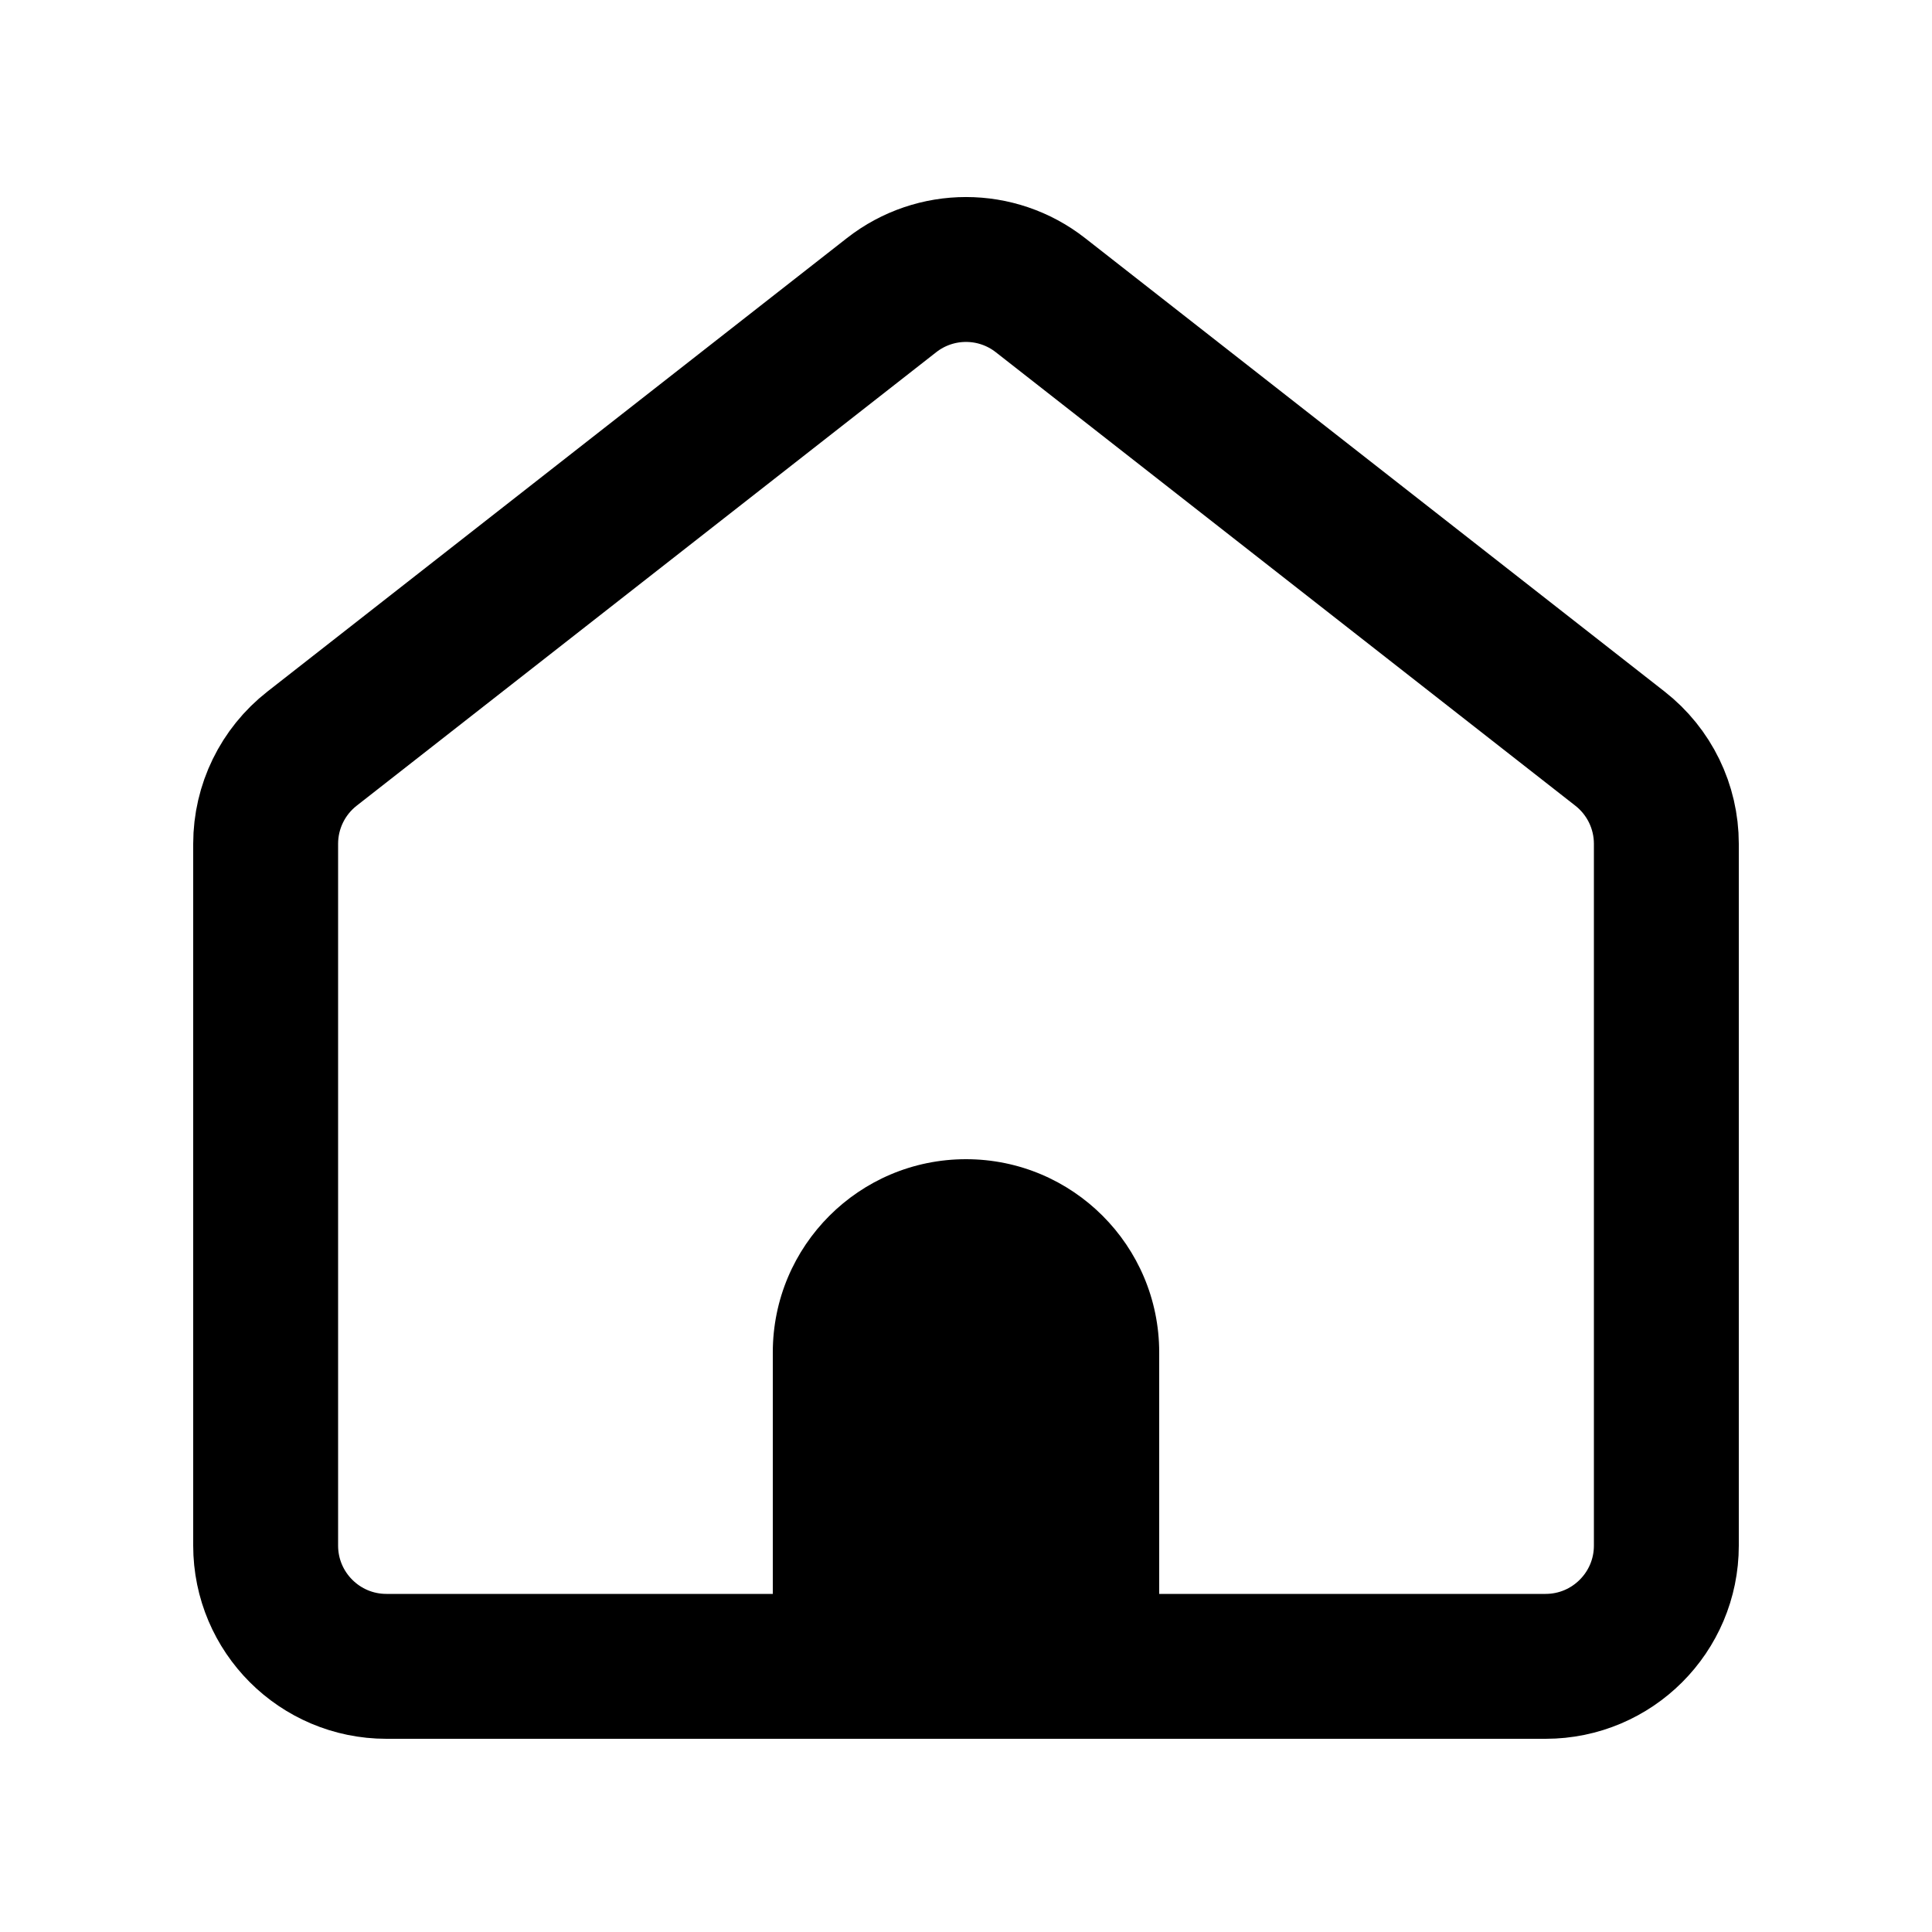
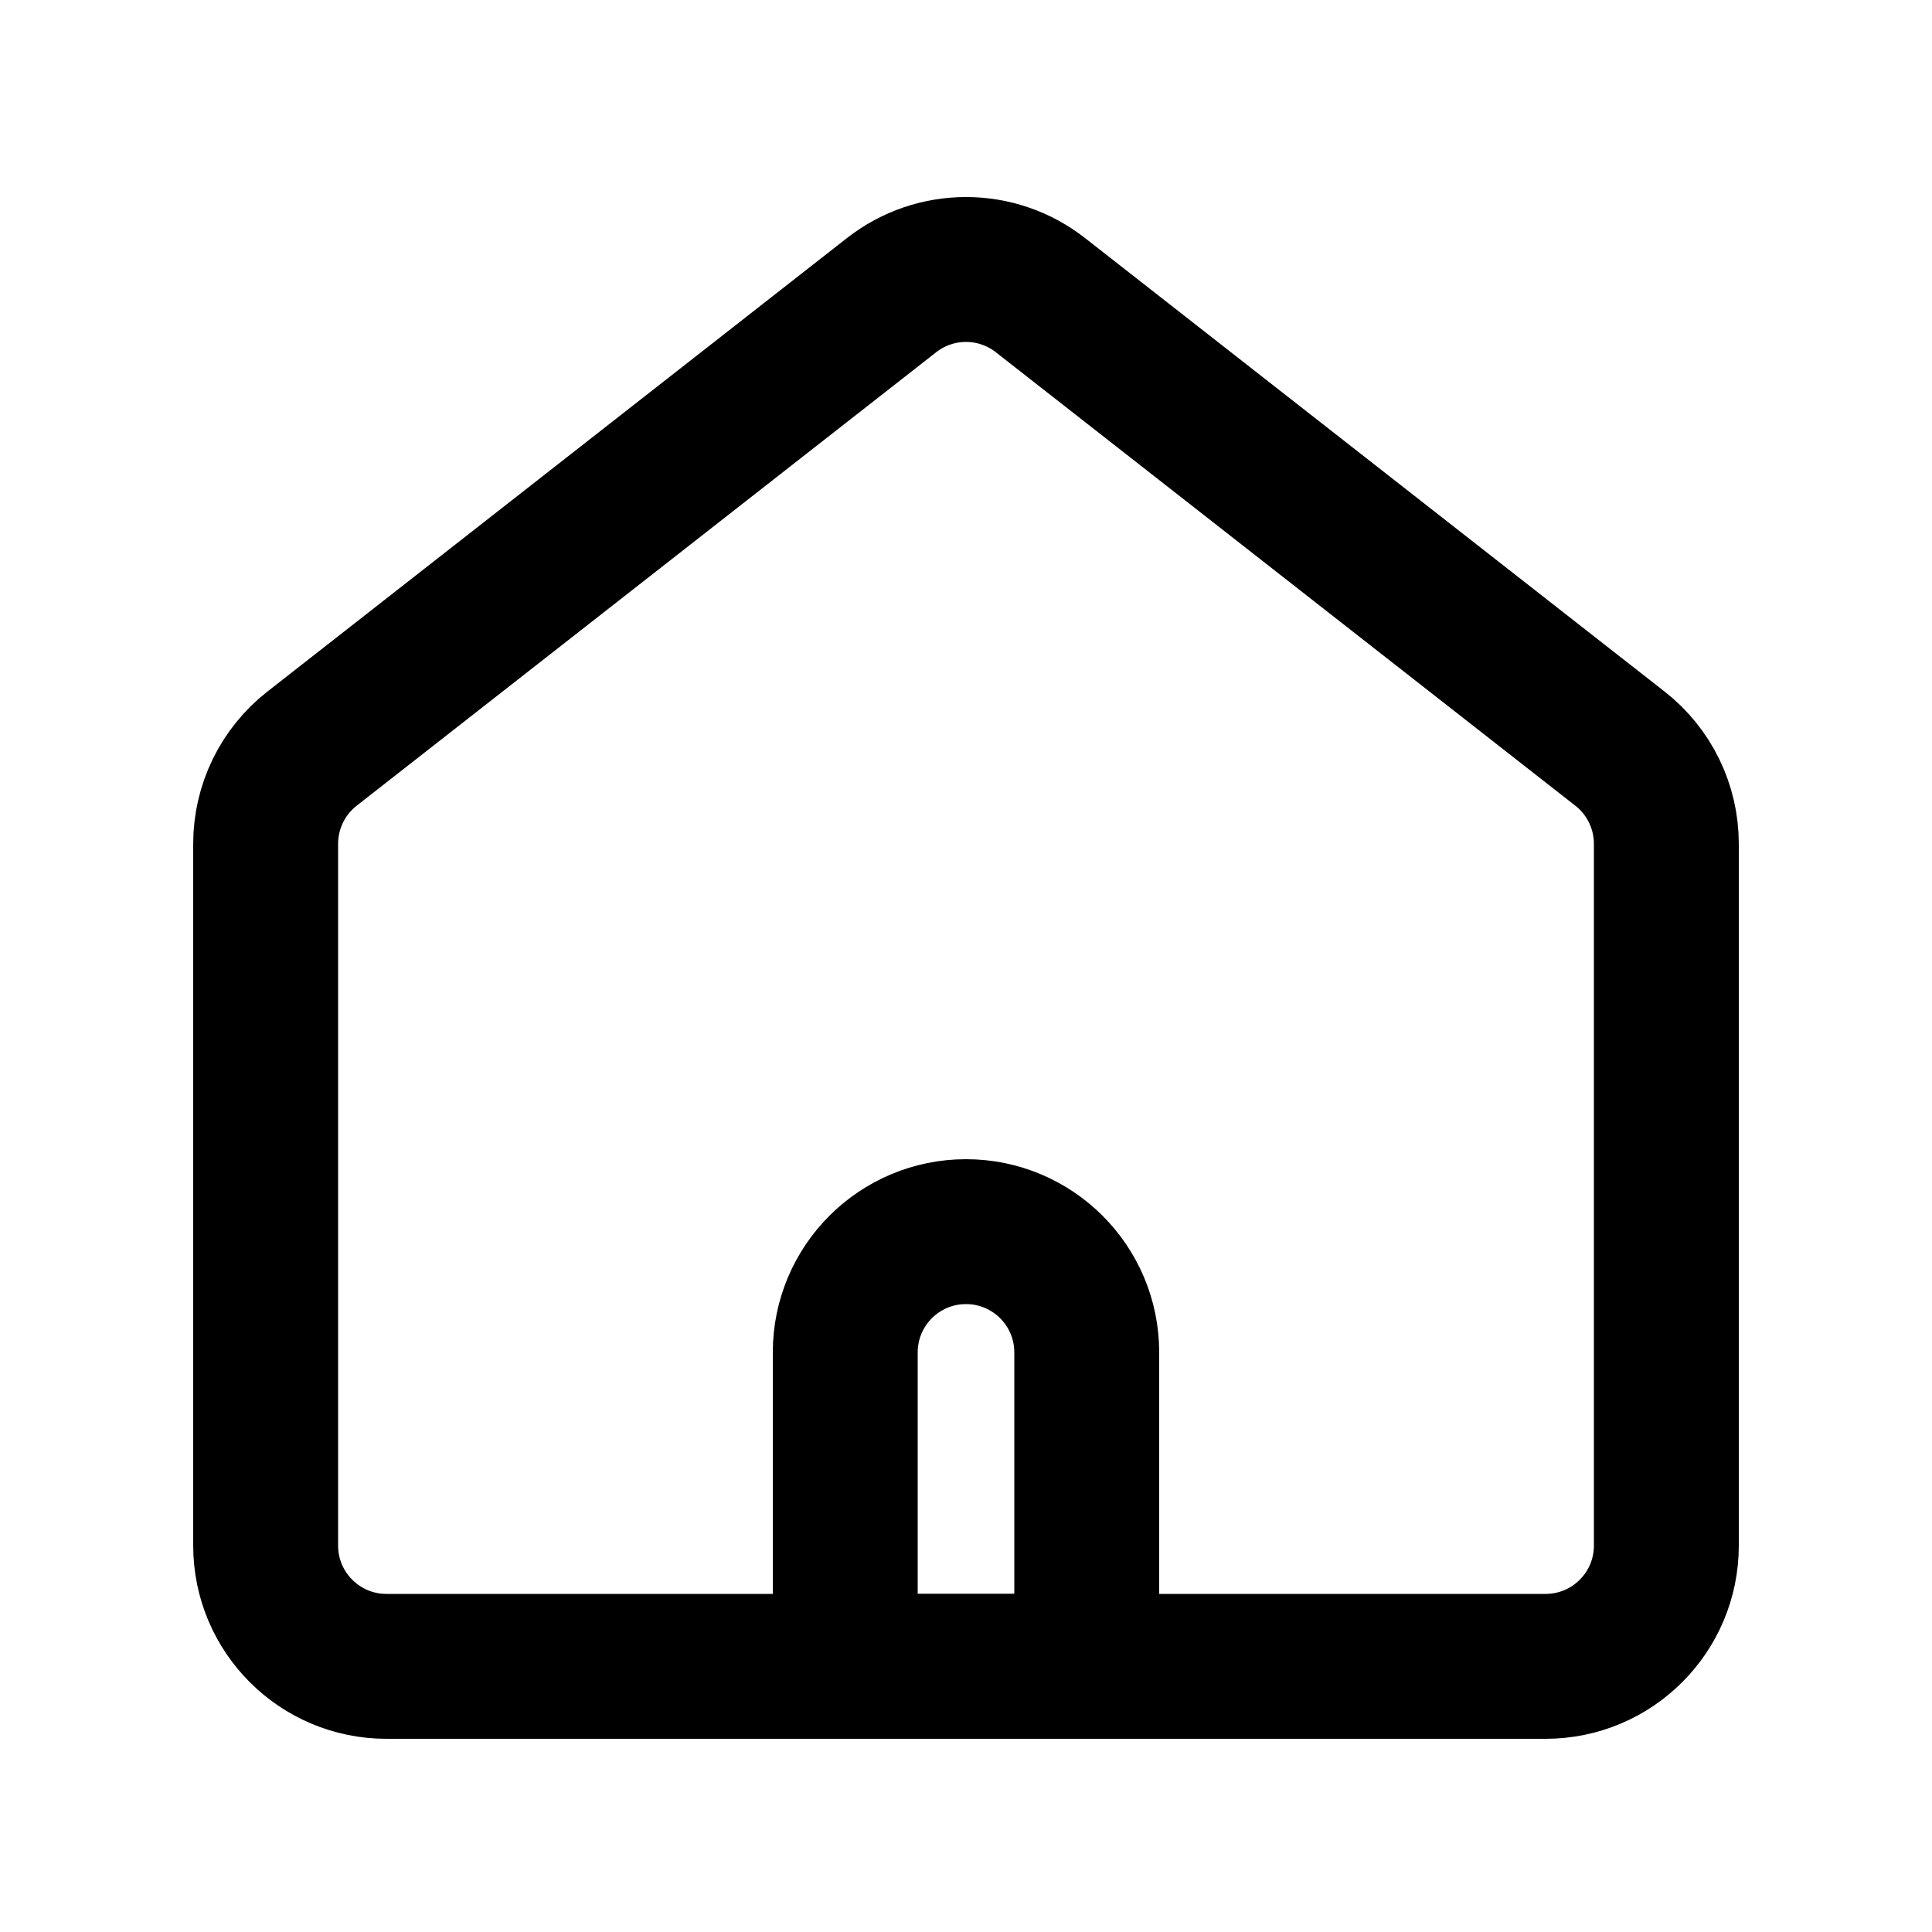
<svg xmlns="http://www.w3.org/2000/svg" width="20" height="20" fill="none">
  <path stroke="#000" stroke-width="1.5" d="m3.23 7.75 6-4.695a1.25 1.25 0 0 1 1.54 0l6 4.695c.303.237.48.6.48.985V16c0 .69-.56 1.25-1.25 1.25H4c-.69 0-1.25-.56-1.25-1.25V8.735c0-.385.177-.748.48-.985Z" />
-   <path fill="#000" d="M8 14a2 2 0 1 1 4 0v3H8z" />
+   <path stroke="#000" stroke-width="1.5" d="M11.25 14v3.25h-2.5V14a1.25 1.25 0 1 1 2.5 0Z" />
</svg>
